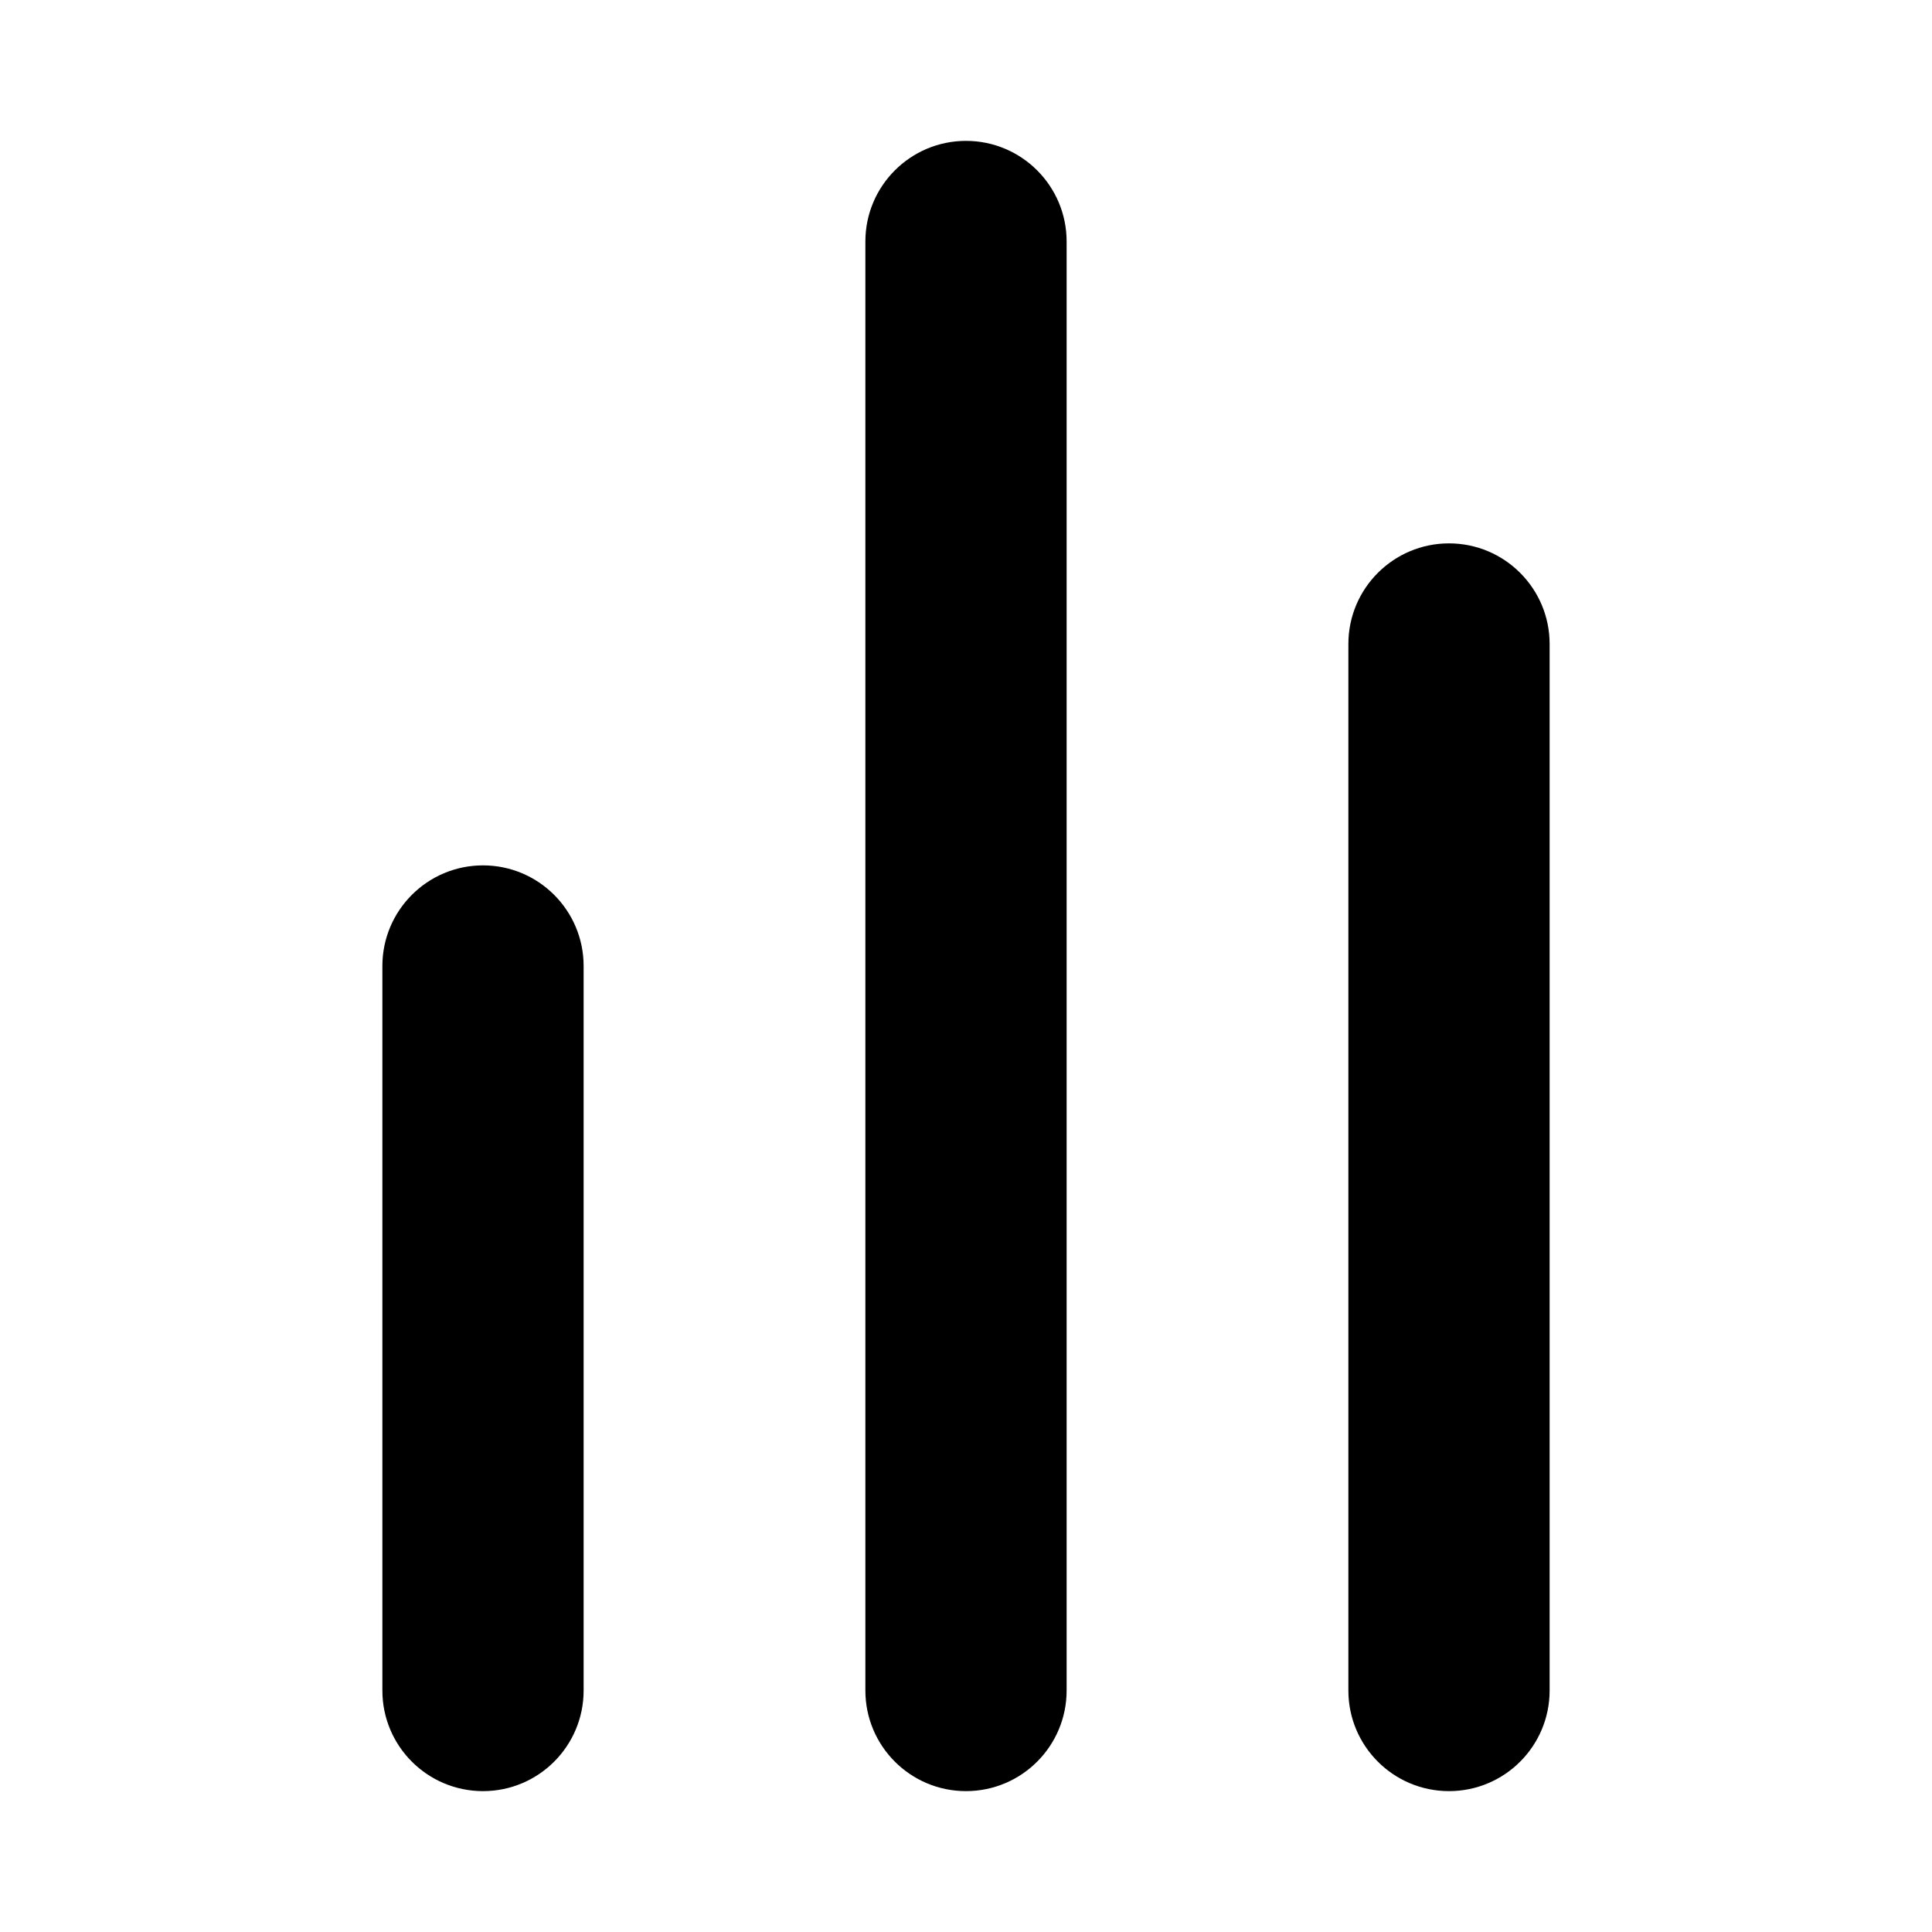
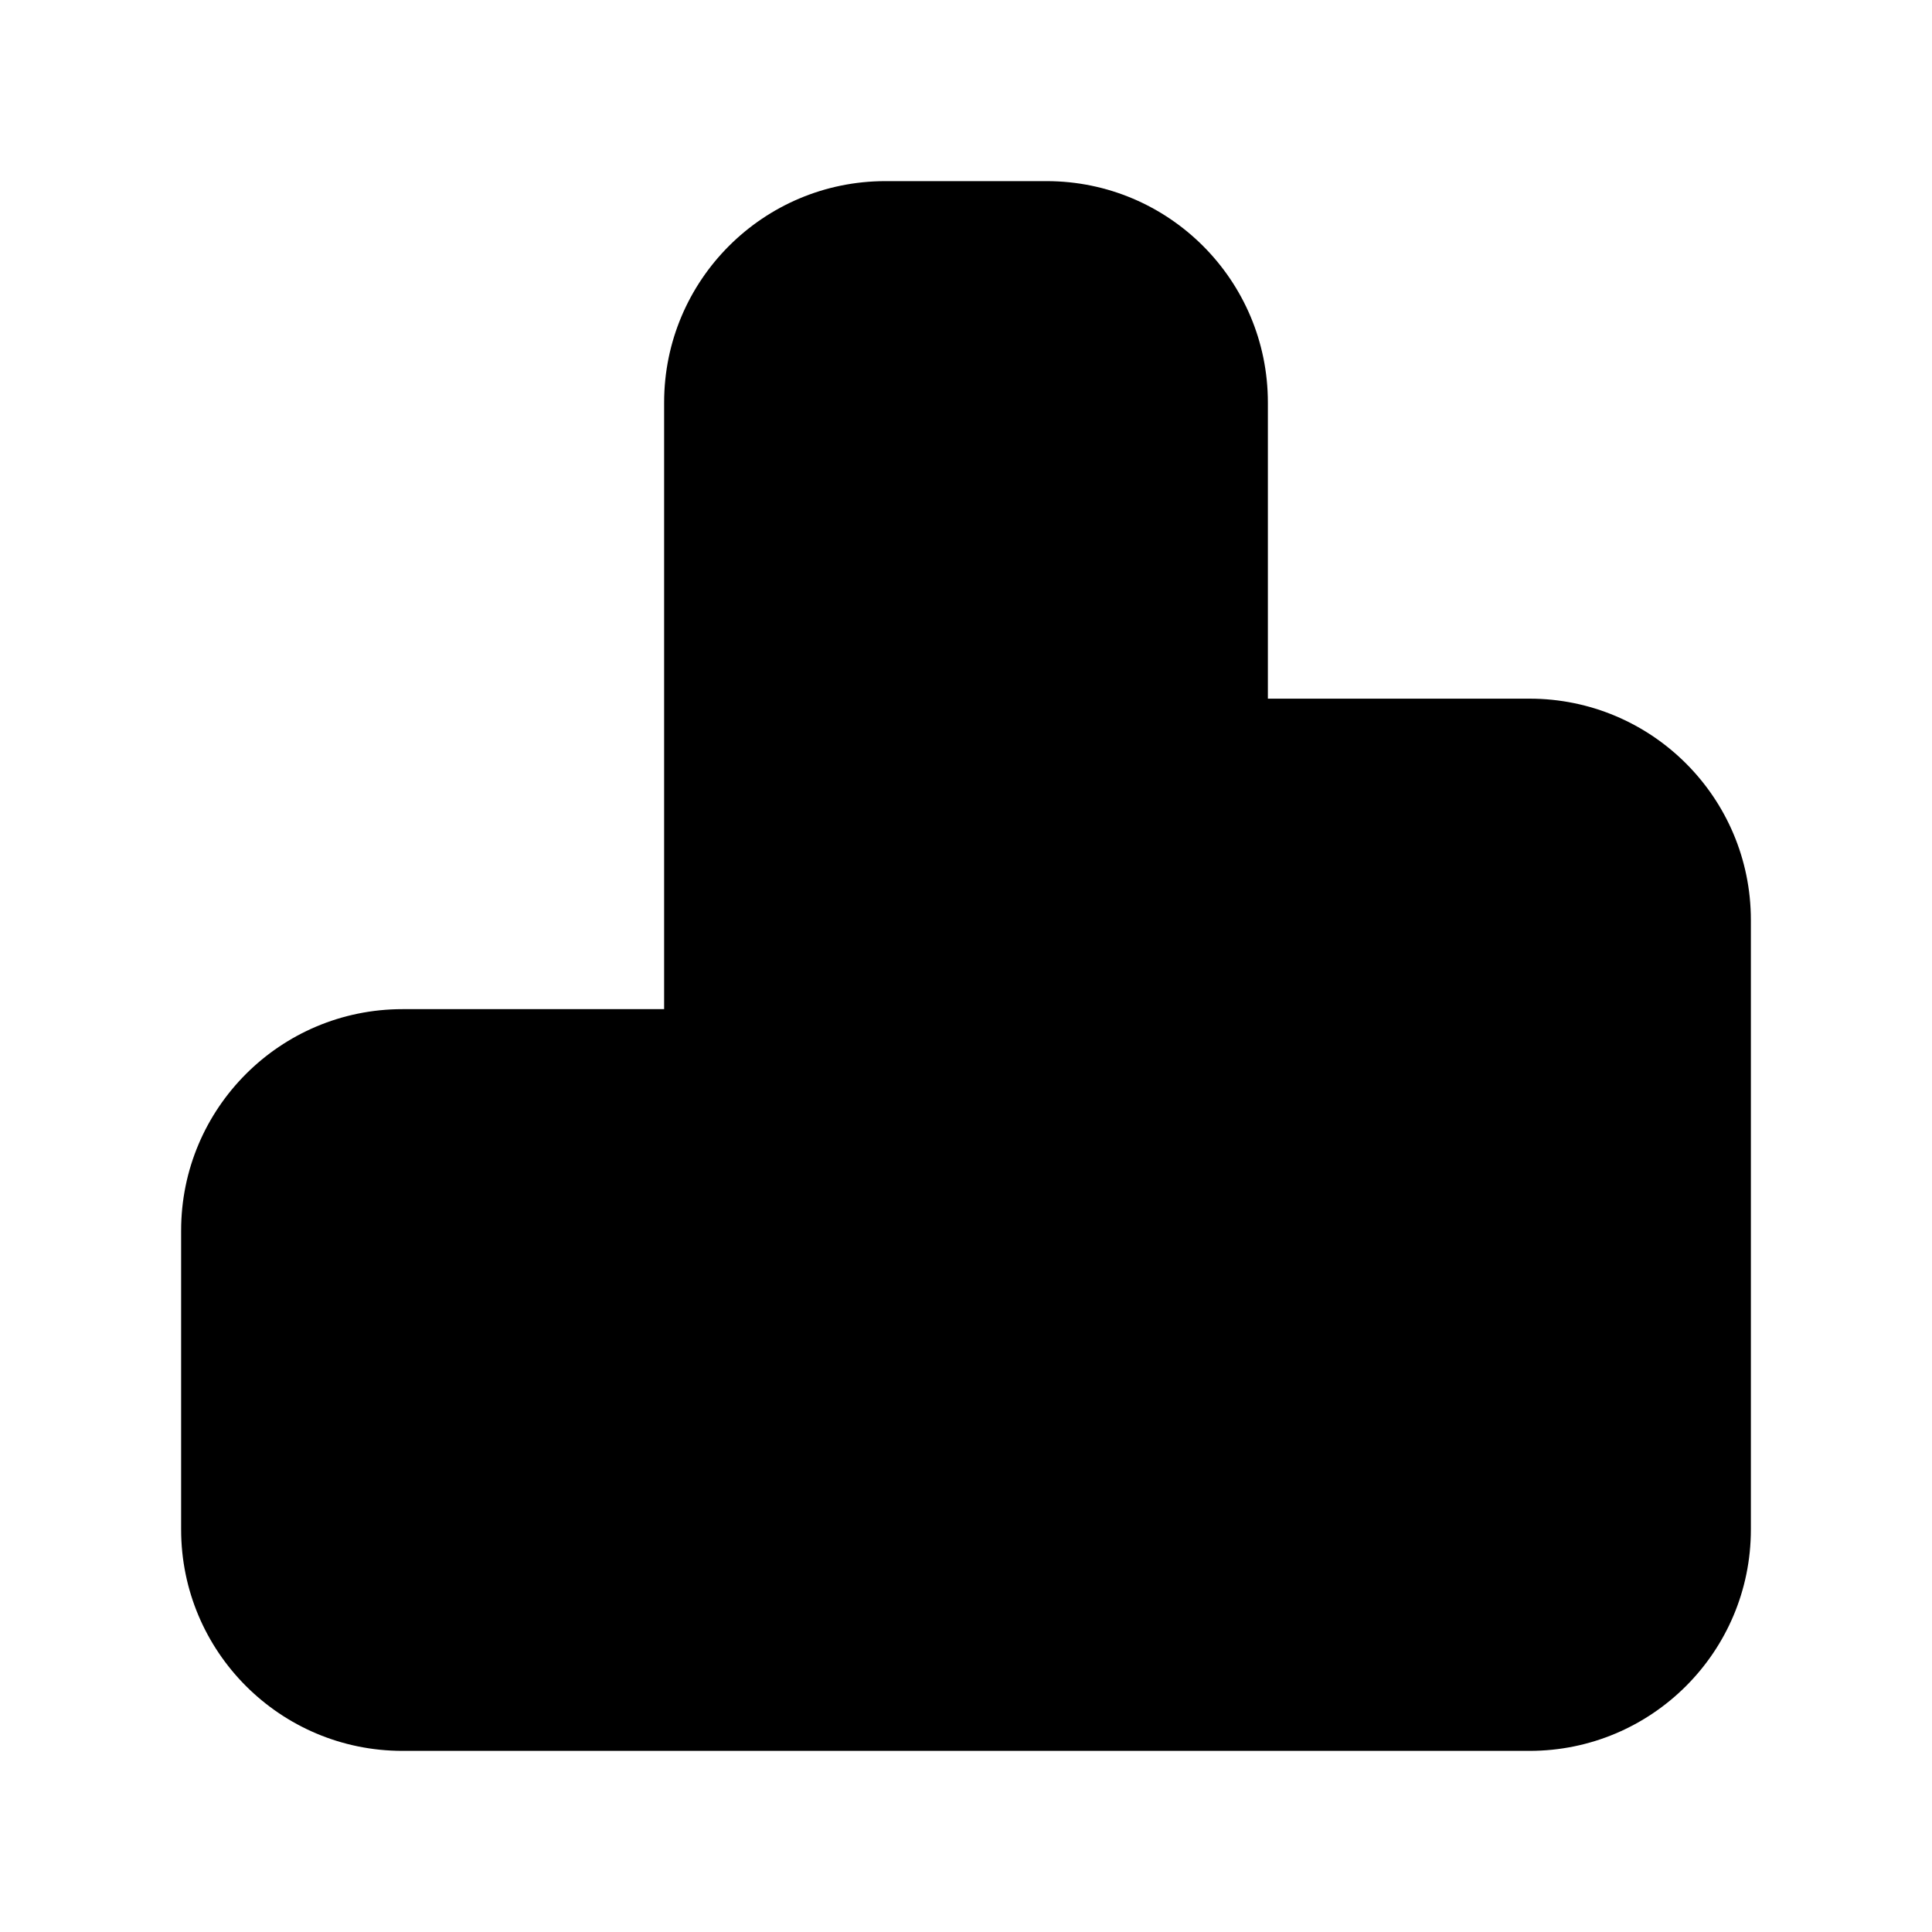
<svg xmlns="http://www.w3.org/2000/svg" width="24" height="24" fill="currentColor" viewBox="0 0 24 24">
-   <path d="M12 1.75c-.69 0-1.25.56-1.25 1.25v18a1.25 1.25 0 1 0 2.5 0V3c0-.69-.56-1.25-1.25-1.25m6 5c-.69 0-1.25.56-1.25 1.25v13a1.25 1.25 0 1 0 2.5 0V8c0-.69-.56-1.25-1.25-1.25m-12 4c-.69 0-1.25.56-1.25 1.25v9a1.25 1.25 0 1 0 2.5 0v-9c0-.69-.56-1.25-1.25-1.25" />
+   <path d="M11 2.25A2.75 2.75 0 0 0 8.25 5v7.536H5a2.75 2.75 0 0 0-2.75 2.75V19A2.75 2.75 0 0 0 5 21.75h14A2.75 2.75 0 0 0 21.75 19v-7.571A2.75 2.75 0 0 0 19 8.679h-3.25V5A2.75 2.75 0 0 0 13 2.25z" />
</svg>
